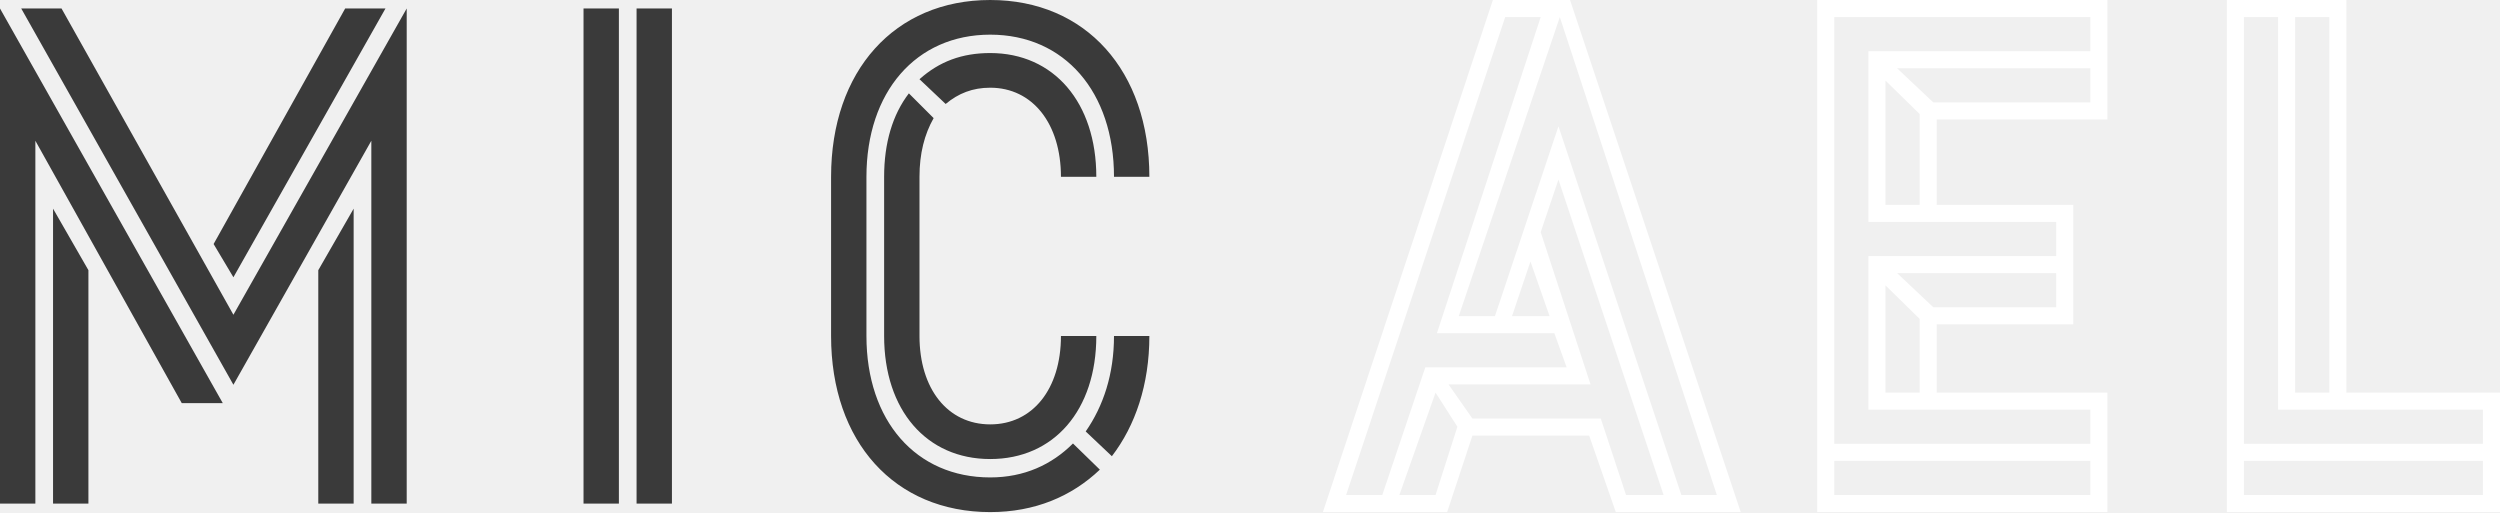
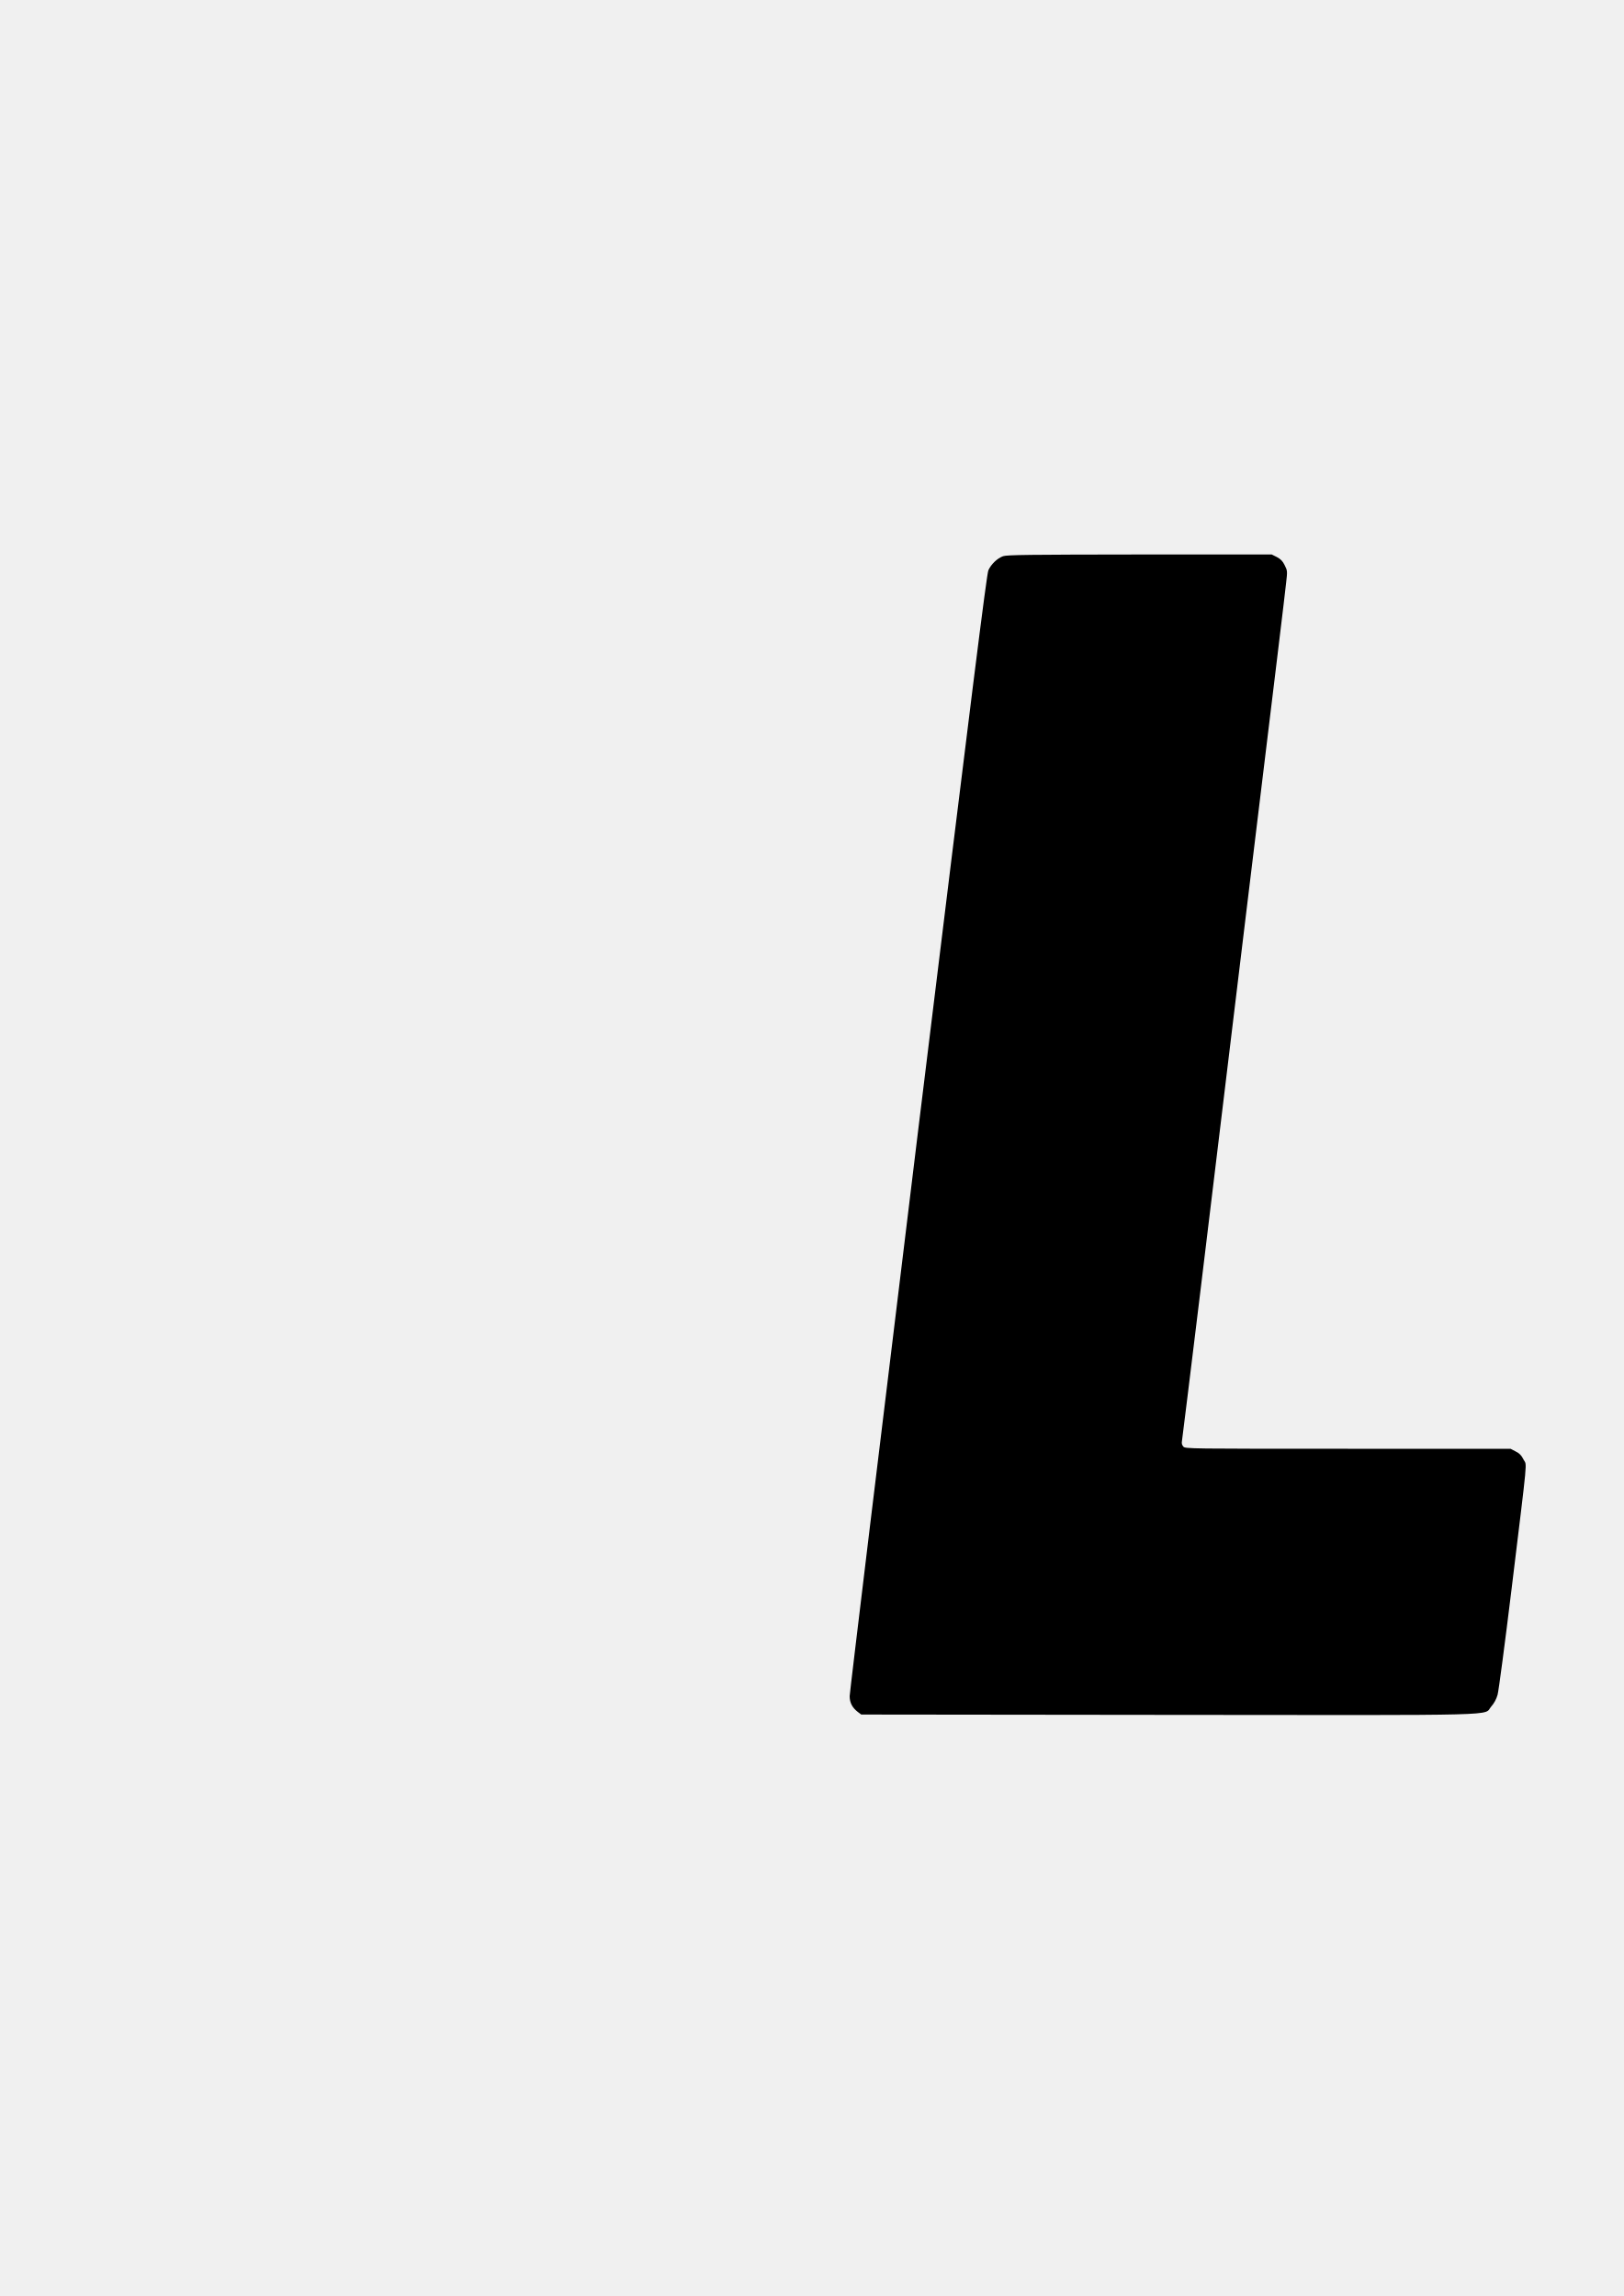
- <svg xmlns="http://www.w3.org/2000/svg" width="175.752" height="36" viewBox="0 0 175.752 36" class="css-1j8o68f" version="1.1" id="svg9">
-   <defs id="SvgjsDefs3689" />
-   <g id="SvgjsG3690" featurekey="nameLeftFeature-0" transform="matrix(2.486188,0,0,2.486188,-6.21547,-13.07735)" fill="#3a3a3a">
-     <path d="M7.64 16.66 l-4.14 -7.42 l0 10.26 l-1 0 l0 -14 l6.3 11.16 l-1.16 0 z M14 19.5 l-1 0 l0 -10.26 l-3.9 6.9 l-6 -10.64 l1.14 0 l4.86 8.66 l4.9 -8.66 l0 14 z M12.26 5.5 l1.14 0 l-4.3 7.6 l-0.56 -0.94 z M5 19.5 l-1 0 l0 -8.34 l1 1.74 l0 6.6 z M11.5 19.5 l0 -6.6 l1 -1.74 l0 8.34 l-1 0 z M19 5.5 l1 0 l0 14 l-1 0 l0 -14 z M20.5 5.5 l1 0 l0 14 l-1 0 l0 -14 z M26 10.26 c0 -3 1.8 -5 4.5 -5 s4.5 2 4.5 5 l-1 0 c0 -2.4 -1.4 -4.02 -3.5 -4.02 s-3.5 1.62 -3.5 4.02 l0 4.5 c0 2.4 1.4 4 3.5 4 c0.96 0 1.74 -0.36 2.34 -0.96 l0.76 0.74 c-0.8 0.76 -1.84 1.2 -3.1 1.2 c-2.7 0 -4.5 -1.98 -4.5 -4.98 l0 -4.5 z M30.5 7.74 c-0.5 0 -0.9 0.16 -1.26 0.46 l-0.74 -0.7 c0.56 -0.5 1.2 -0.74 2 -0.74 c1.8 0 3 1.4 3 3.5 l-1 0 c0 -1.5 -0.8 -2.52 -2 -2.52 z M30.5 17.26 c1.2 0 2 -1 2 -2.5 l1 0 c0 2.1 -1.2 3.48 -3 3.48 s-3 -1.38 -3 -3.48 l0 -4.5 c0 -0.96 0.24 -1.76 0.7 -2.36 l0.7 0.7 c-0.26 0.46 -0.4 1 -0.4 1.66 l0 4.5 c0 1.5 0.8 2.5 2 2.5 z M35 14.76 c0 1.38 -0.4 2.54 -1.06 3.4 l-0.74 -0.7 c0.5 -0.72 0.8 -1.62 0.8 -2.7 l1 0 z" id="path3" />
-   </g>
-   <g id="SvgjsG3691" featurekey="nameRightFeature-0" transform="matrix(2.4,0,0,2.4,92.376,-12)" fill="#ffffff">
-     <path d="M4.64 17.76 l-0.74 2.24 l-3.64 0 l4.98 -15 l2.26 0 l5 15 l-3.66 0 l-0.78 -2.24 l-3.42 0 z M3.6 14.76 l3.04 -9.26 l-1.04 0 l-4.66 14 l1.06 0 l1.26 -3.74 l4.14 0 l-0.36 -1 l-3.44 0 z M7.16 8.7 l3.6 10.8 l1.04 0 l-4.6 -14 l-2.96 8.76 l1.06 0 z M3.94 16.26 l0.7 1 l3.76 0 l0.74 2.24 l1.1 0 l-3.08 -9.24 l-0.52 1.54 l1.46 4.46 l-4.16 0 z M6.34 12.66 l-0.54 1.6 l1.1 0 z M4.2 17.5 l-0.64 -1 l-1.06 3 l1.06 0 z M18.24 14.5 l0 2 l5 0 l0 3.5 l-8.5 0 l0 -15 l8.5 0 l0 3.5 l-5 0 l0 2.5 l4 0 l0 3.5 l-4 0 z M15.24 5.5 l0 12.5 l7.5 0 l0 -1 l-6.5 0 l0 -4.5 l5.5 0 l0 -1 l-5.5 0 l0 -5 l6.5 0 l0 -1 l-7.5 0 z M22.74 7 l-5.66 0 l1.06 1 l4.6 0 l0 -1 z M16.74 11 l1 0 l0 -2.66 l-1 -0.98 l0 3.64 z M21.74 13 l-4.66 0 l1.06 1 l3.6 0 l0 -1 z M16.74 16.5 l1 0 l0 -2.16 l-1 -0.98 l0 3.14 z M22.74 18.5 l-7.5 0 l0 1 l7.5 0 l0 -1 z M30.24 5 l0 11.5 l4.5 0 l0 3.5 l-8 0 l0 -15 l3.5 0 z M27.24 18 l7 0 l0 -1 l-6 0 l0 -11.5 l-1 0 l0 12.5 z M28.74 16.5 l1 0 l0 -11 l-1 0 l0 11 z M34.24 18.5 l-7 0 l0 1 l7 0 l0 -1 z" id="path6" />
+ <svg xmlns="http://www.w3.org/2000/svg" version="1.0" width="1414pt" height="2000pt" viewBox="0 0 1414 2000" preserveAspectRatio="xMidYMid meet">
+   <g transform="translate(0,2000) scale(0.1,-0.1)" fill="#000000" stroke="none">
+     <path d="M8736 15155 c-50 -18 -104 -69 -128 -123 -15 -34 -141 -1039 -614 -4899 -326 -2670 -594 -4879 -594 -4908 0 -58 24 -102 73 -139 l28 -21 2672 -3 c2998 -3 2743 -9 2814 72 26 29 45 65 56 103 9 32 64 447 122 923 145 1193 134 1067 104 1126 -18 37 -35 54 -69 71 l-44 23 -1417 0 c-1387 0 -1416 0 -1433 19 -12 14 -16 29 -12 48 3 15 75 604 161 1308 85 704 260 2151 389 3215 285 2343 342 2813 357 2951 12 104 12 107 -12 155 -18 37 -35 54 -69 72 l-44 22 -1151 0 c-952 -1 -1157 -3 -1189 -15z" />
  </g>
</svg>
